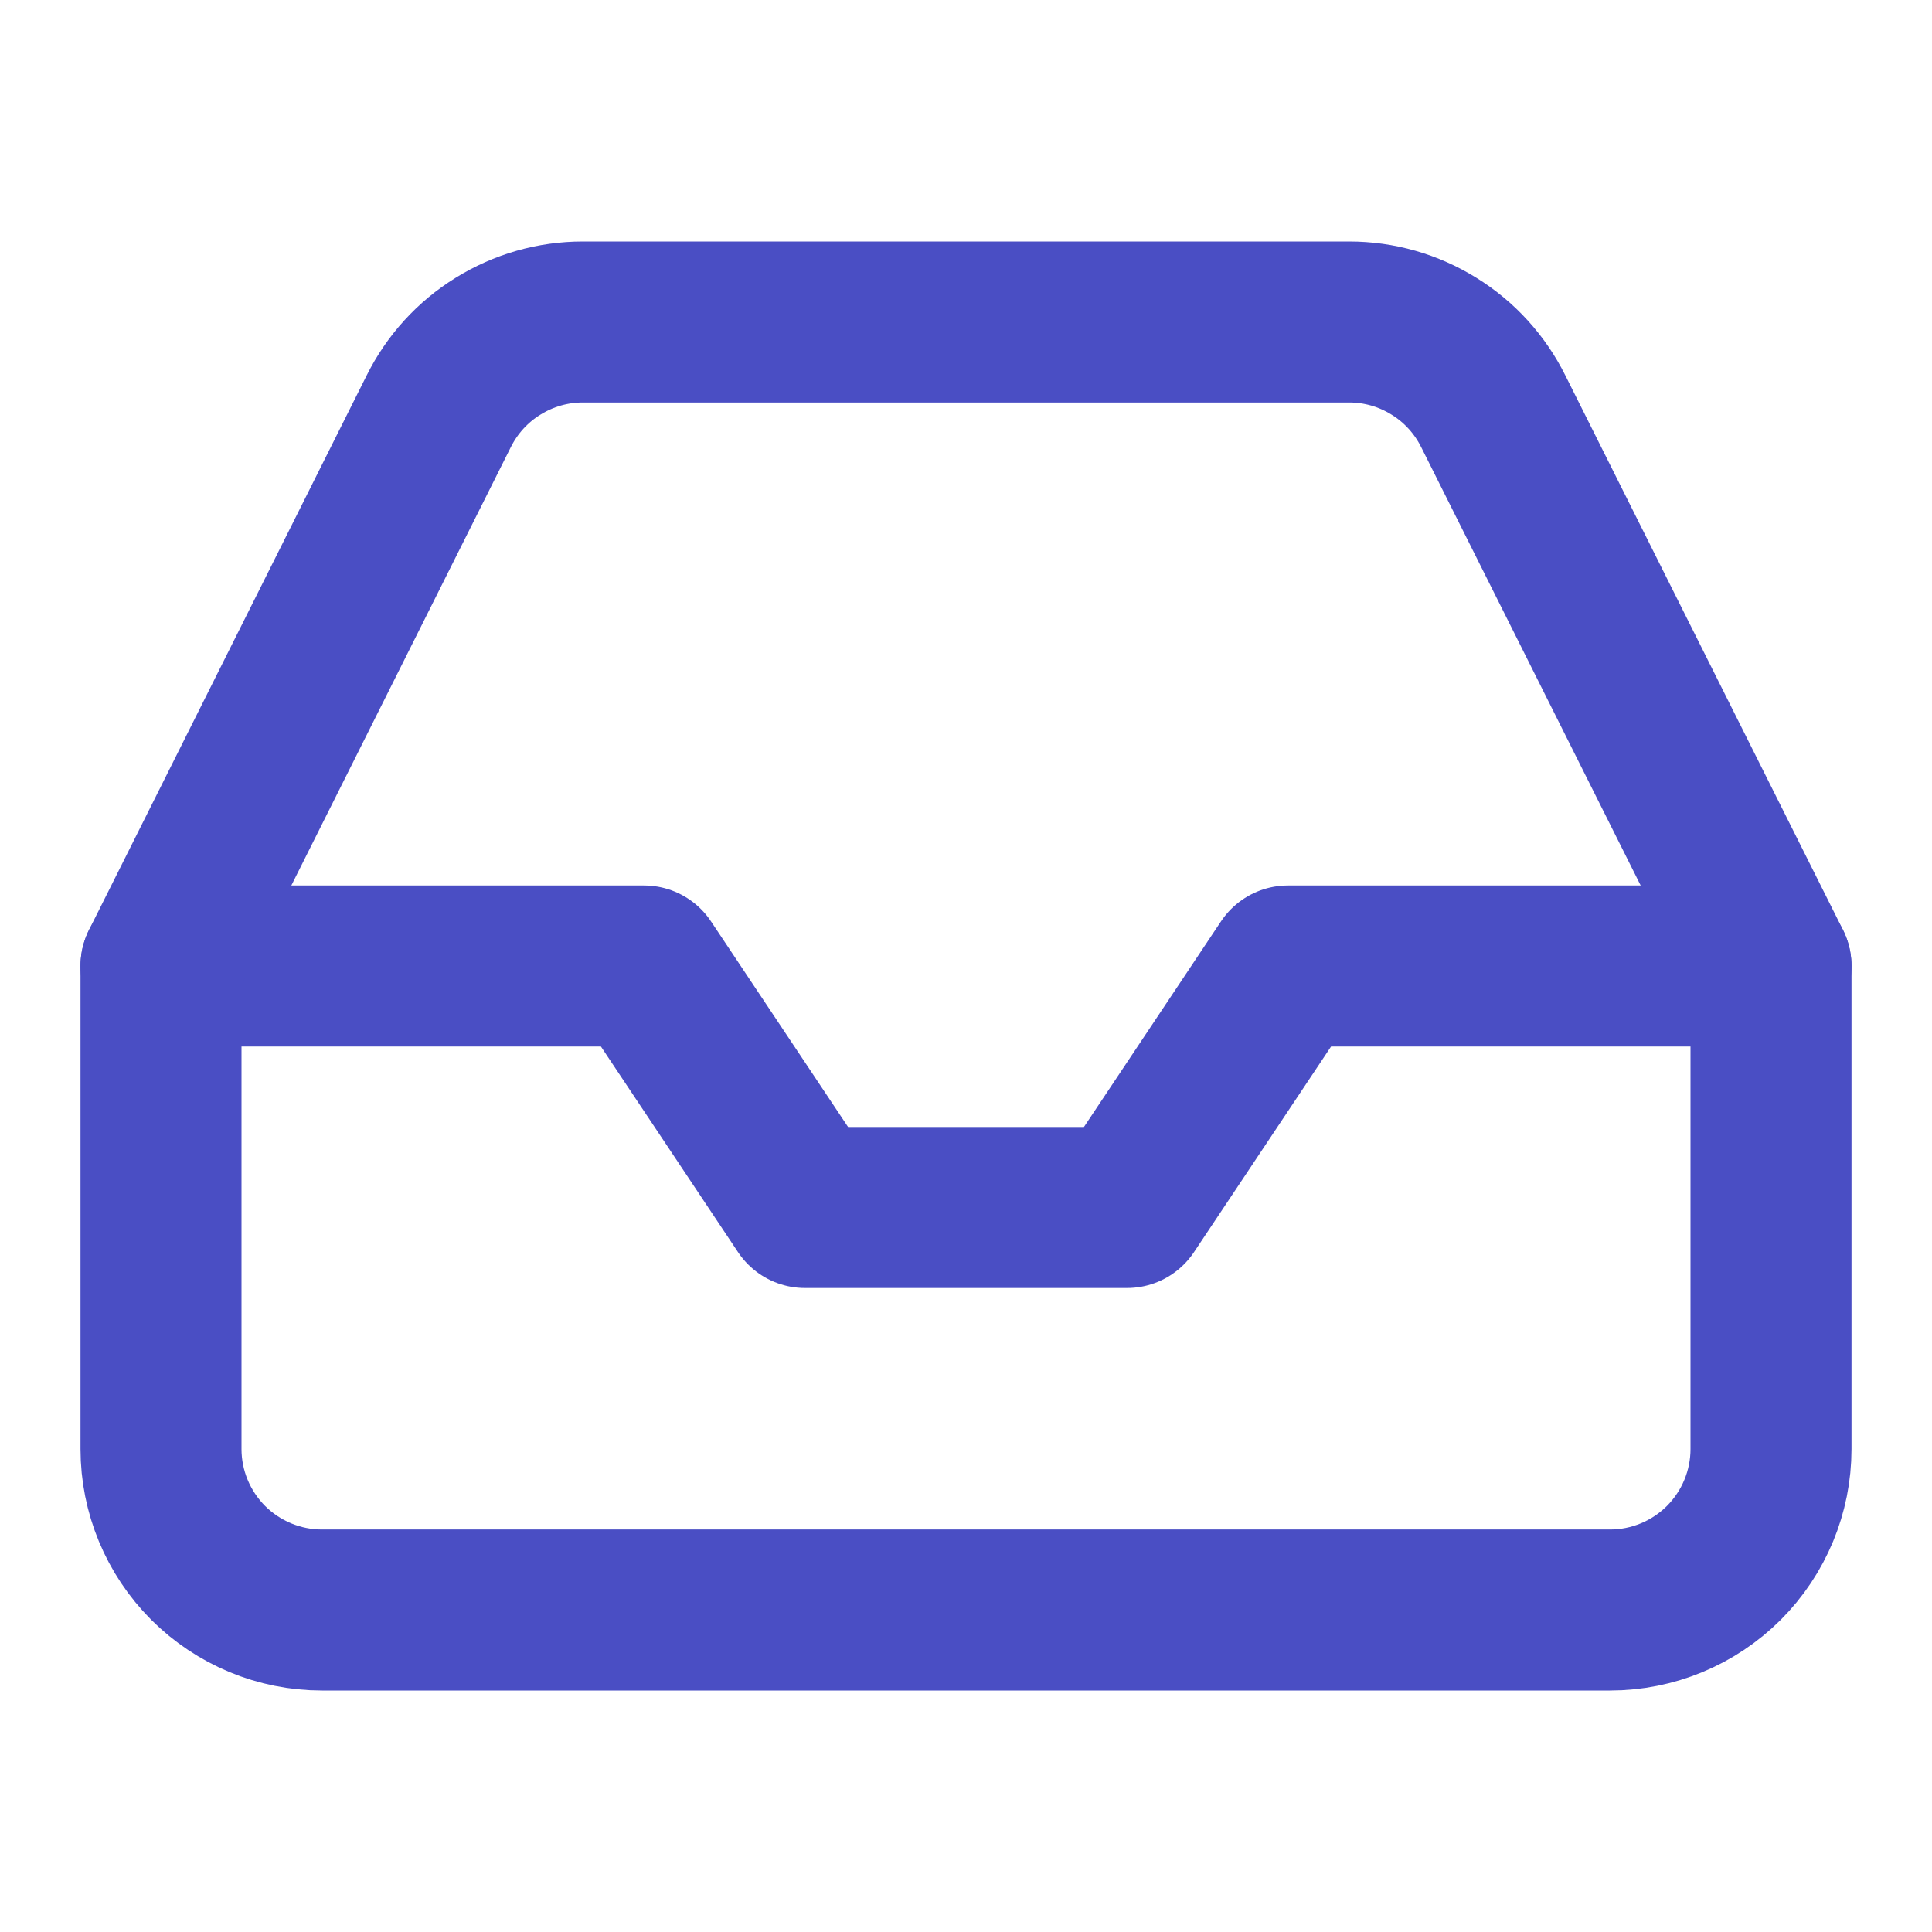
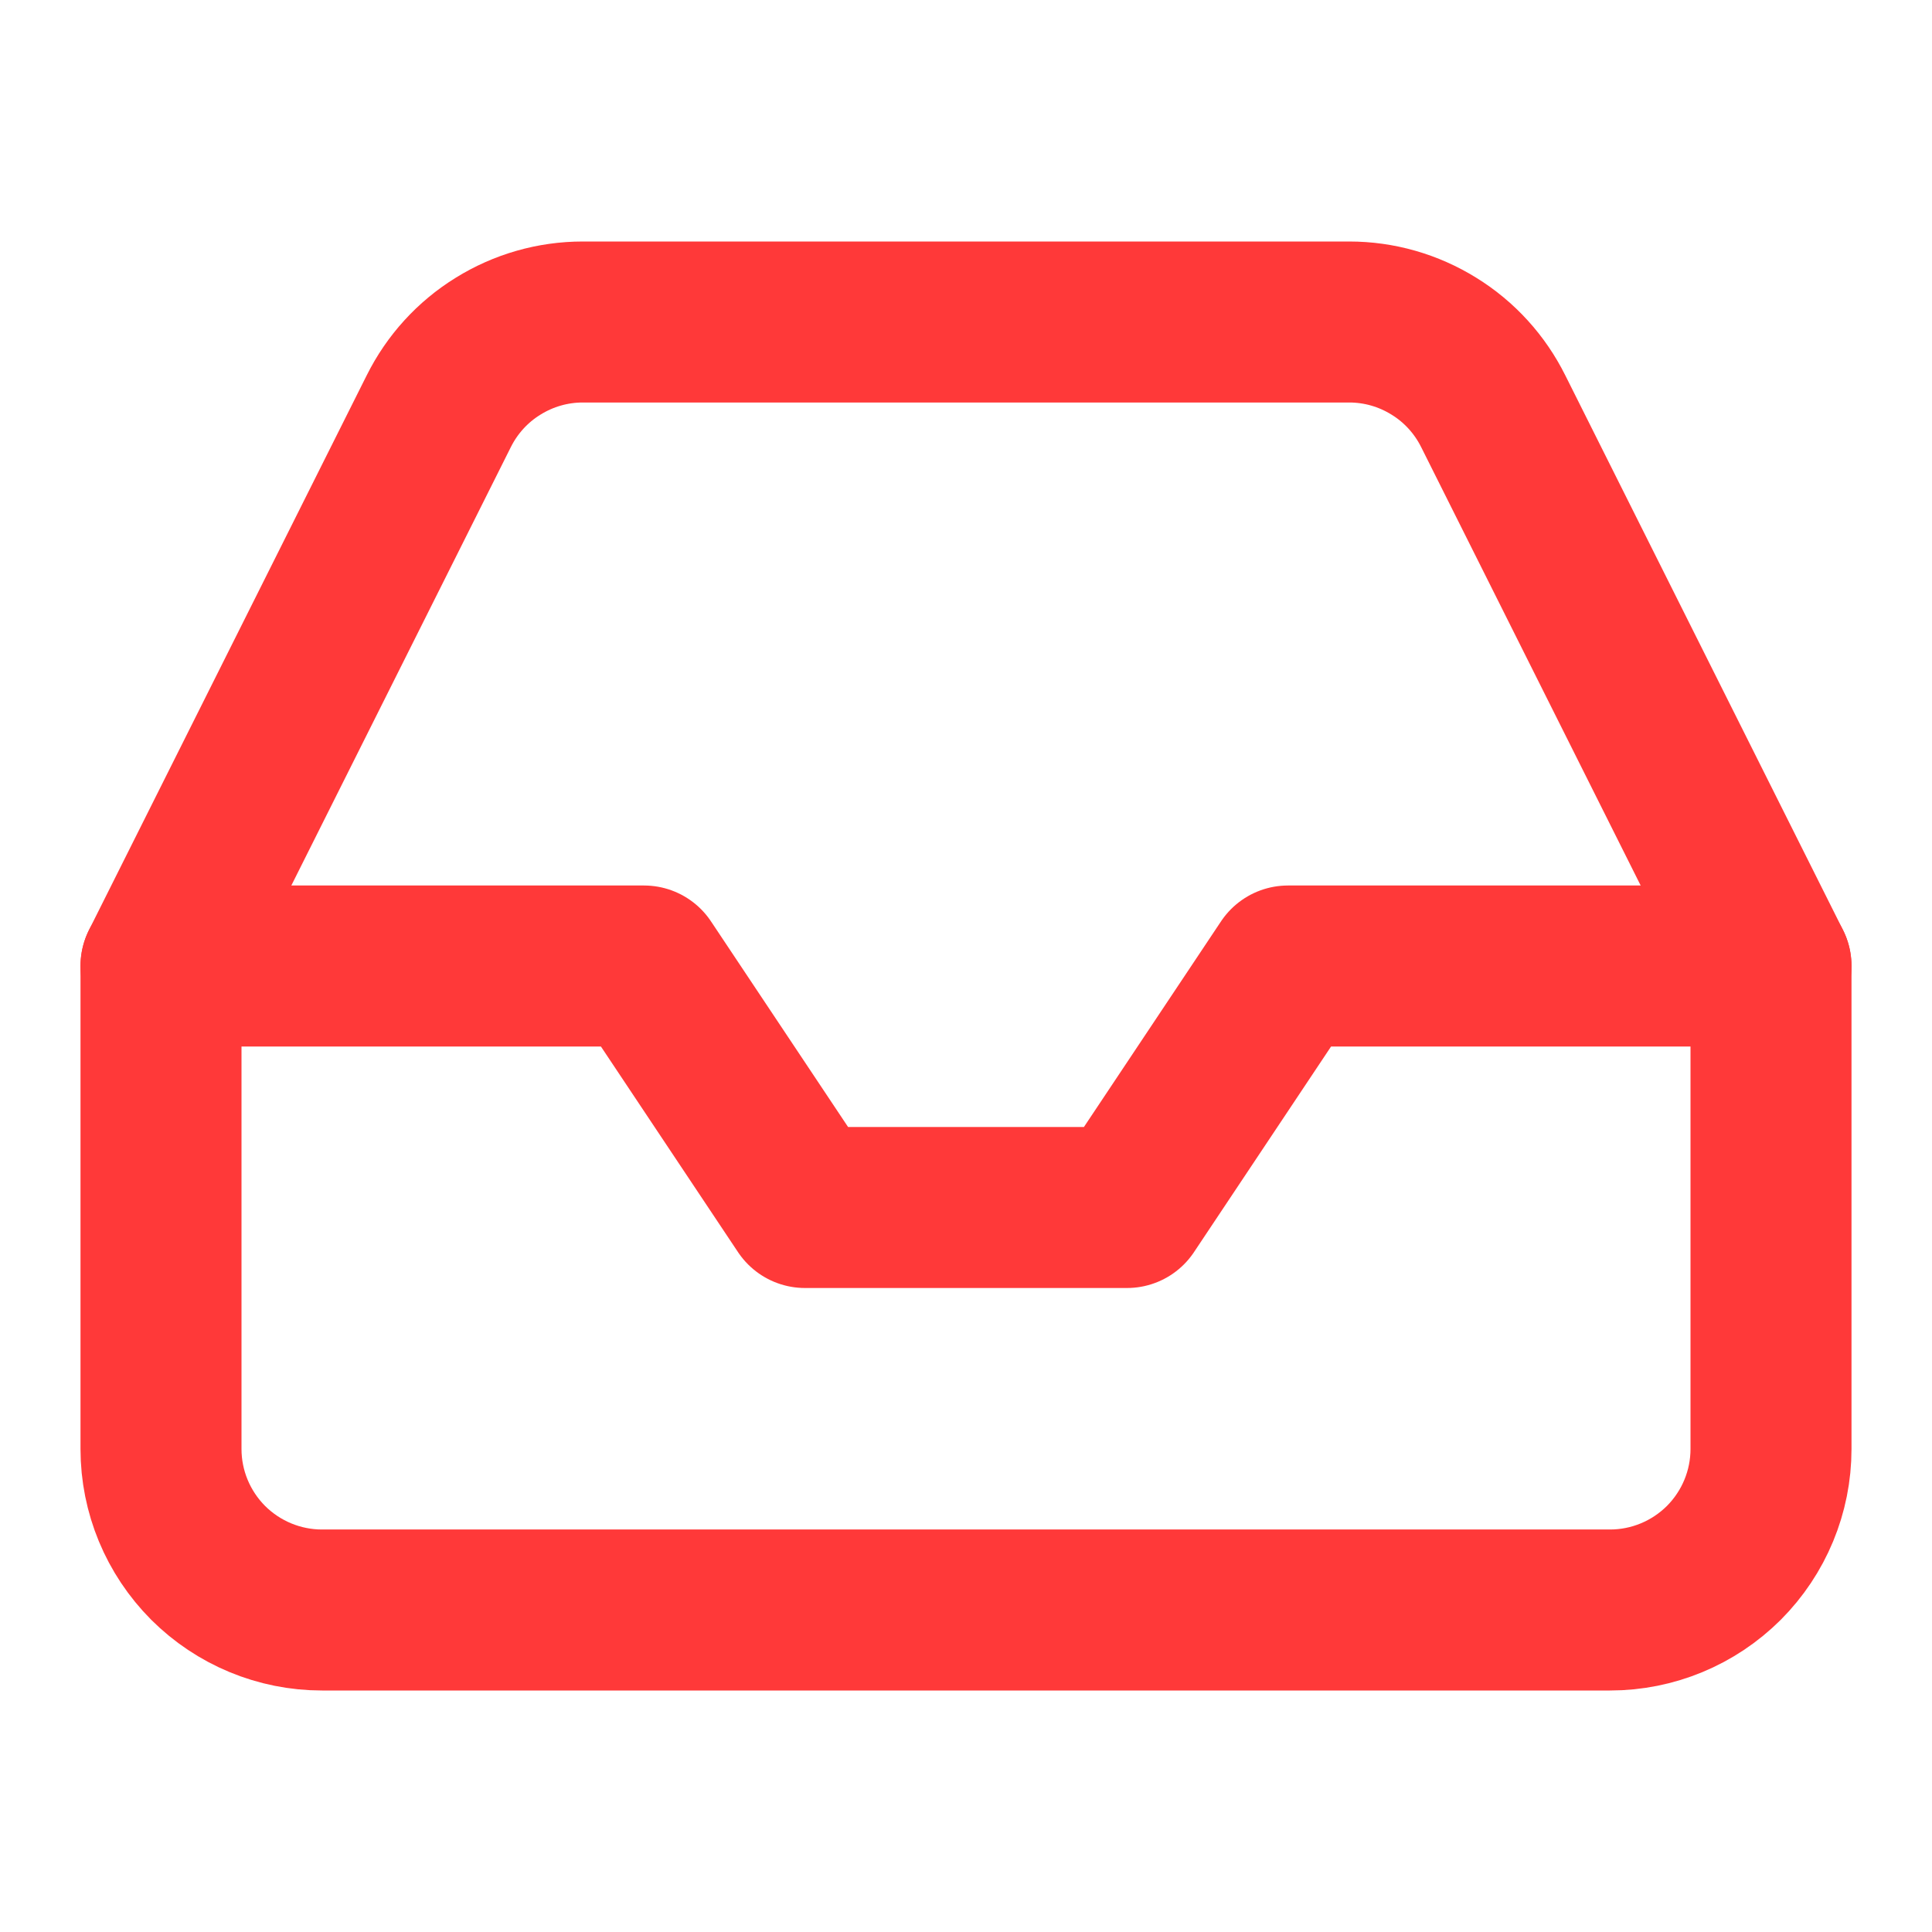
<svg xmlns="http://www.w3.org/2000/svg" preserveAspectRatio="none" overflow="visible" style="display: block;" width="15" height="15" viewBox="0 0 15 15" fill="none">
  <g id="Tab Icon">
-     <path id="Vector" d="M13.75 7.5H10L8.75 9.375H6.25L5 7.5H1.25" stroke="#4A4EC4" stroke-width="1.25" stroke-linecap="round" stroke-linejoin="round" />
-     <path id="Vector_2" d="M3.406 3.194L1.25 7.5V11.25C1.25 11.582 1.382 11.899 1.616 12.134C1.851 12.368 2.168 12.5 2.5 12.5H12.5C12.832 12.5 13.149 12.368 13.384 12.134C13.618 11.899 13.75 11.582 13.75 11.25V7.5L11.594 3.194C11.49 2.985 11.331 2.81 11.133 2.688C10.935 2.565 10.708 2.5 10.475 2.5H4.525C4.292 2.5 4.065 2.565 3.867 2.688C3.669 2.81 3.51 2.985 3.406 3.194Z" stroke="#4A4EC4" stroke-width="1.25" stroke-linecap="round" stroke-linejoin="round" />
+     <path id="Vector" d="M13.75 7.5H10L8.75 9.375H6.25L5 7.5H1.25" stroke="#FF3939" stroke-width="1.25" stroke-linecap="round" stroke-linejoin="round" />
+     <path id="Vector_2" d="M3.406 3.194L1.25 7.5V11.25C1.25 11.582 1.382 11.899 1.616 12.134C1.851 12.368 2.168 12.5 2.5 12.5H12.5C12.832 12.5 13.149 12.368 13.384 12.134C13.618 11.899 13.75 11.582 13.75 11.25V7.5L11.594 3.194C11.49 2.985 11.331 2.81 11.133 2.688C10.935 2.565 10.708 2.5 10.475 2.5H4.525C4.292 2.5 4.065 2.565 3.867 2.688C3.669 2.81 3.51 2.985 3.406 3.194Z" stroke="#FF3939" stroke-width="1.25" stroke-linecap="round" stroke-linejoin="round" />
  </g>
</svg>
